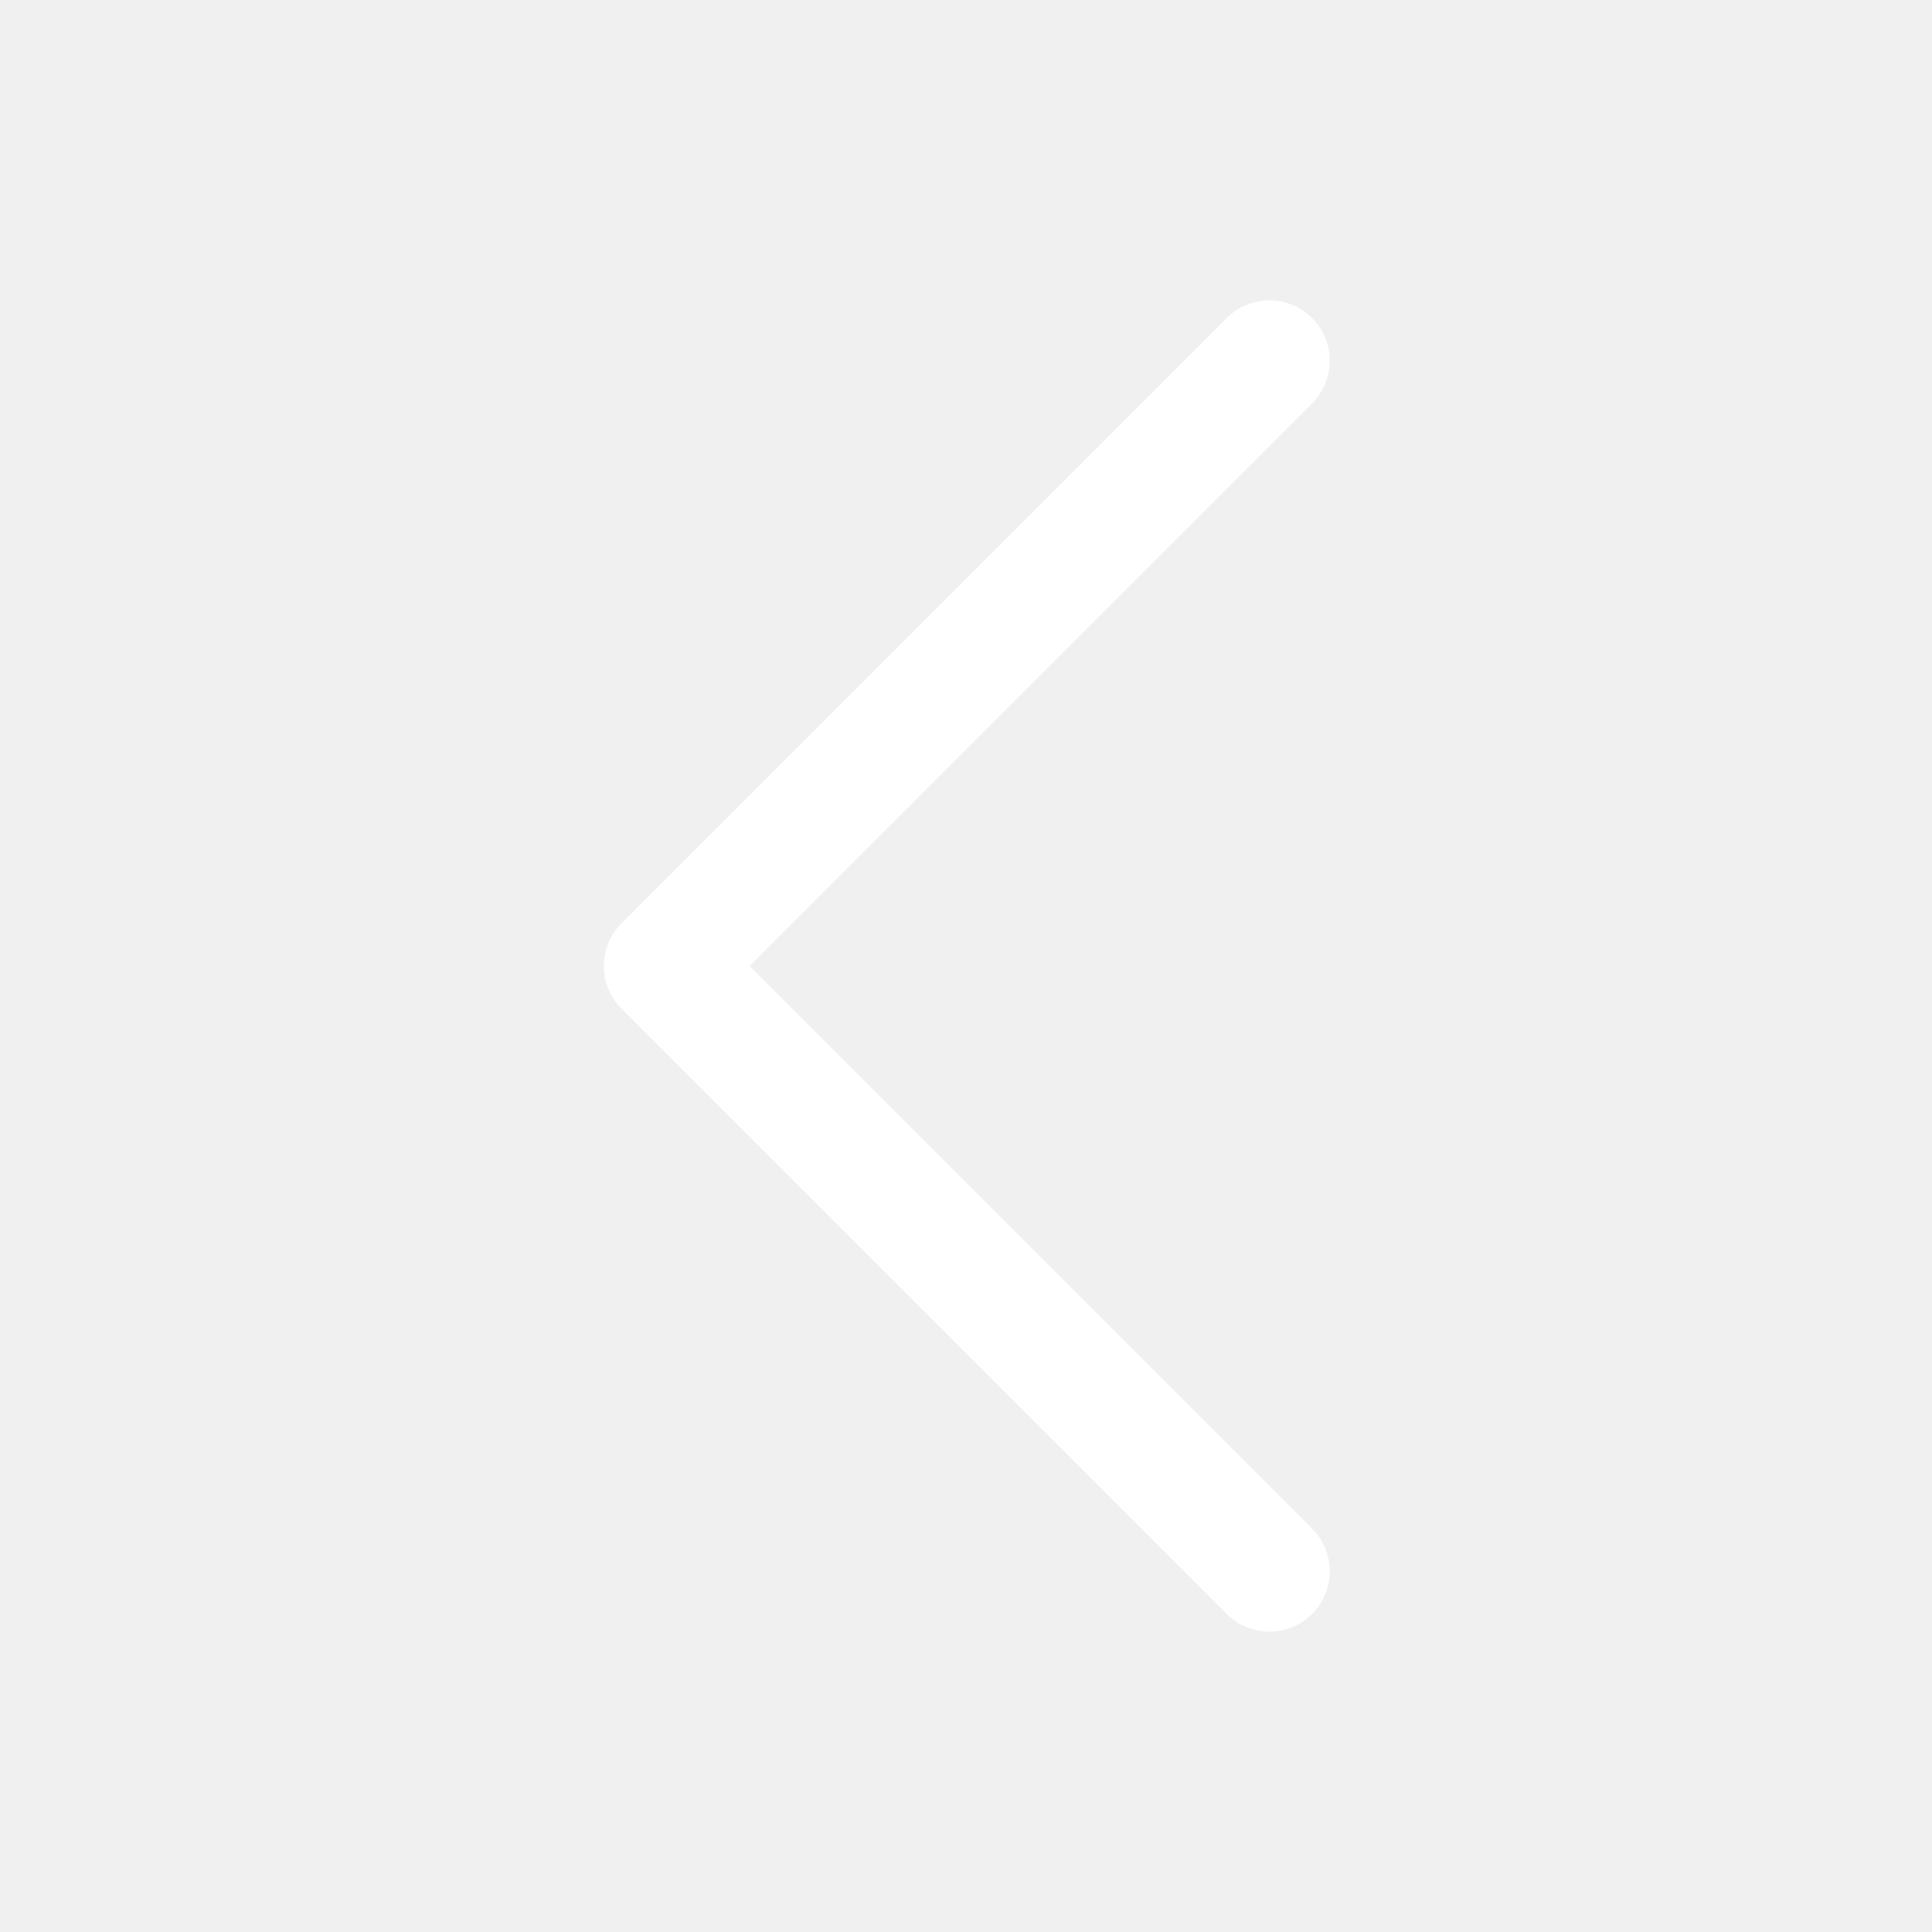
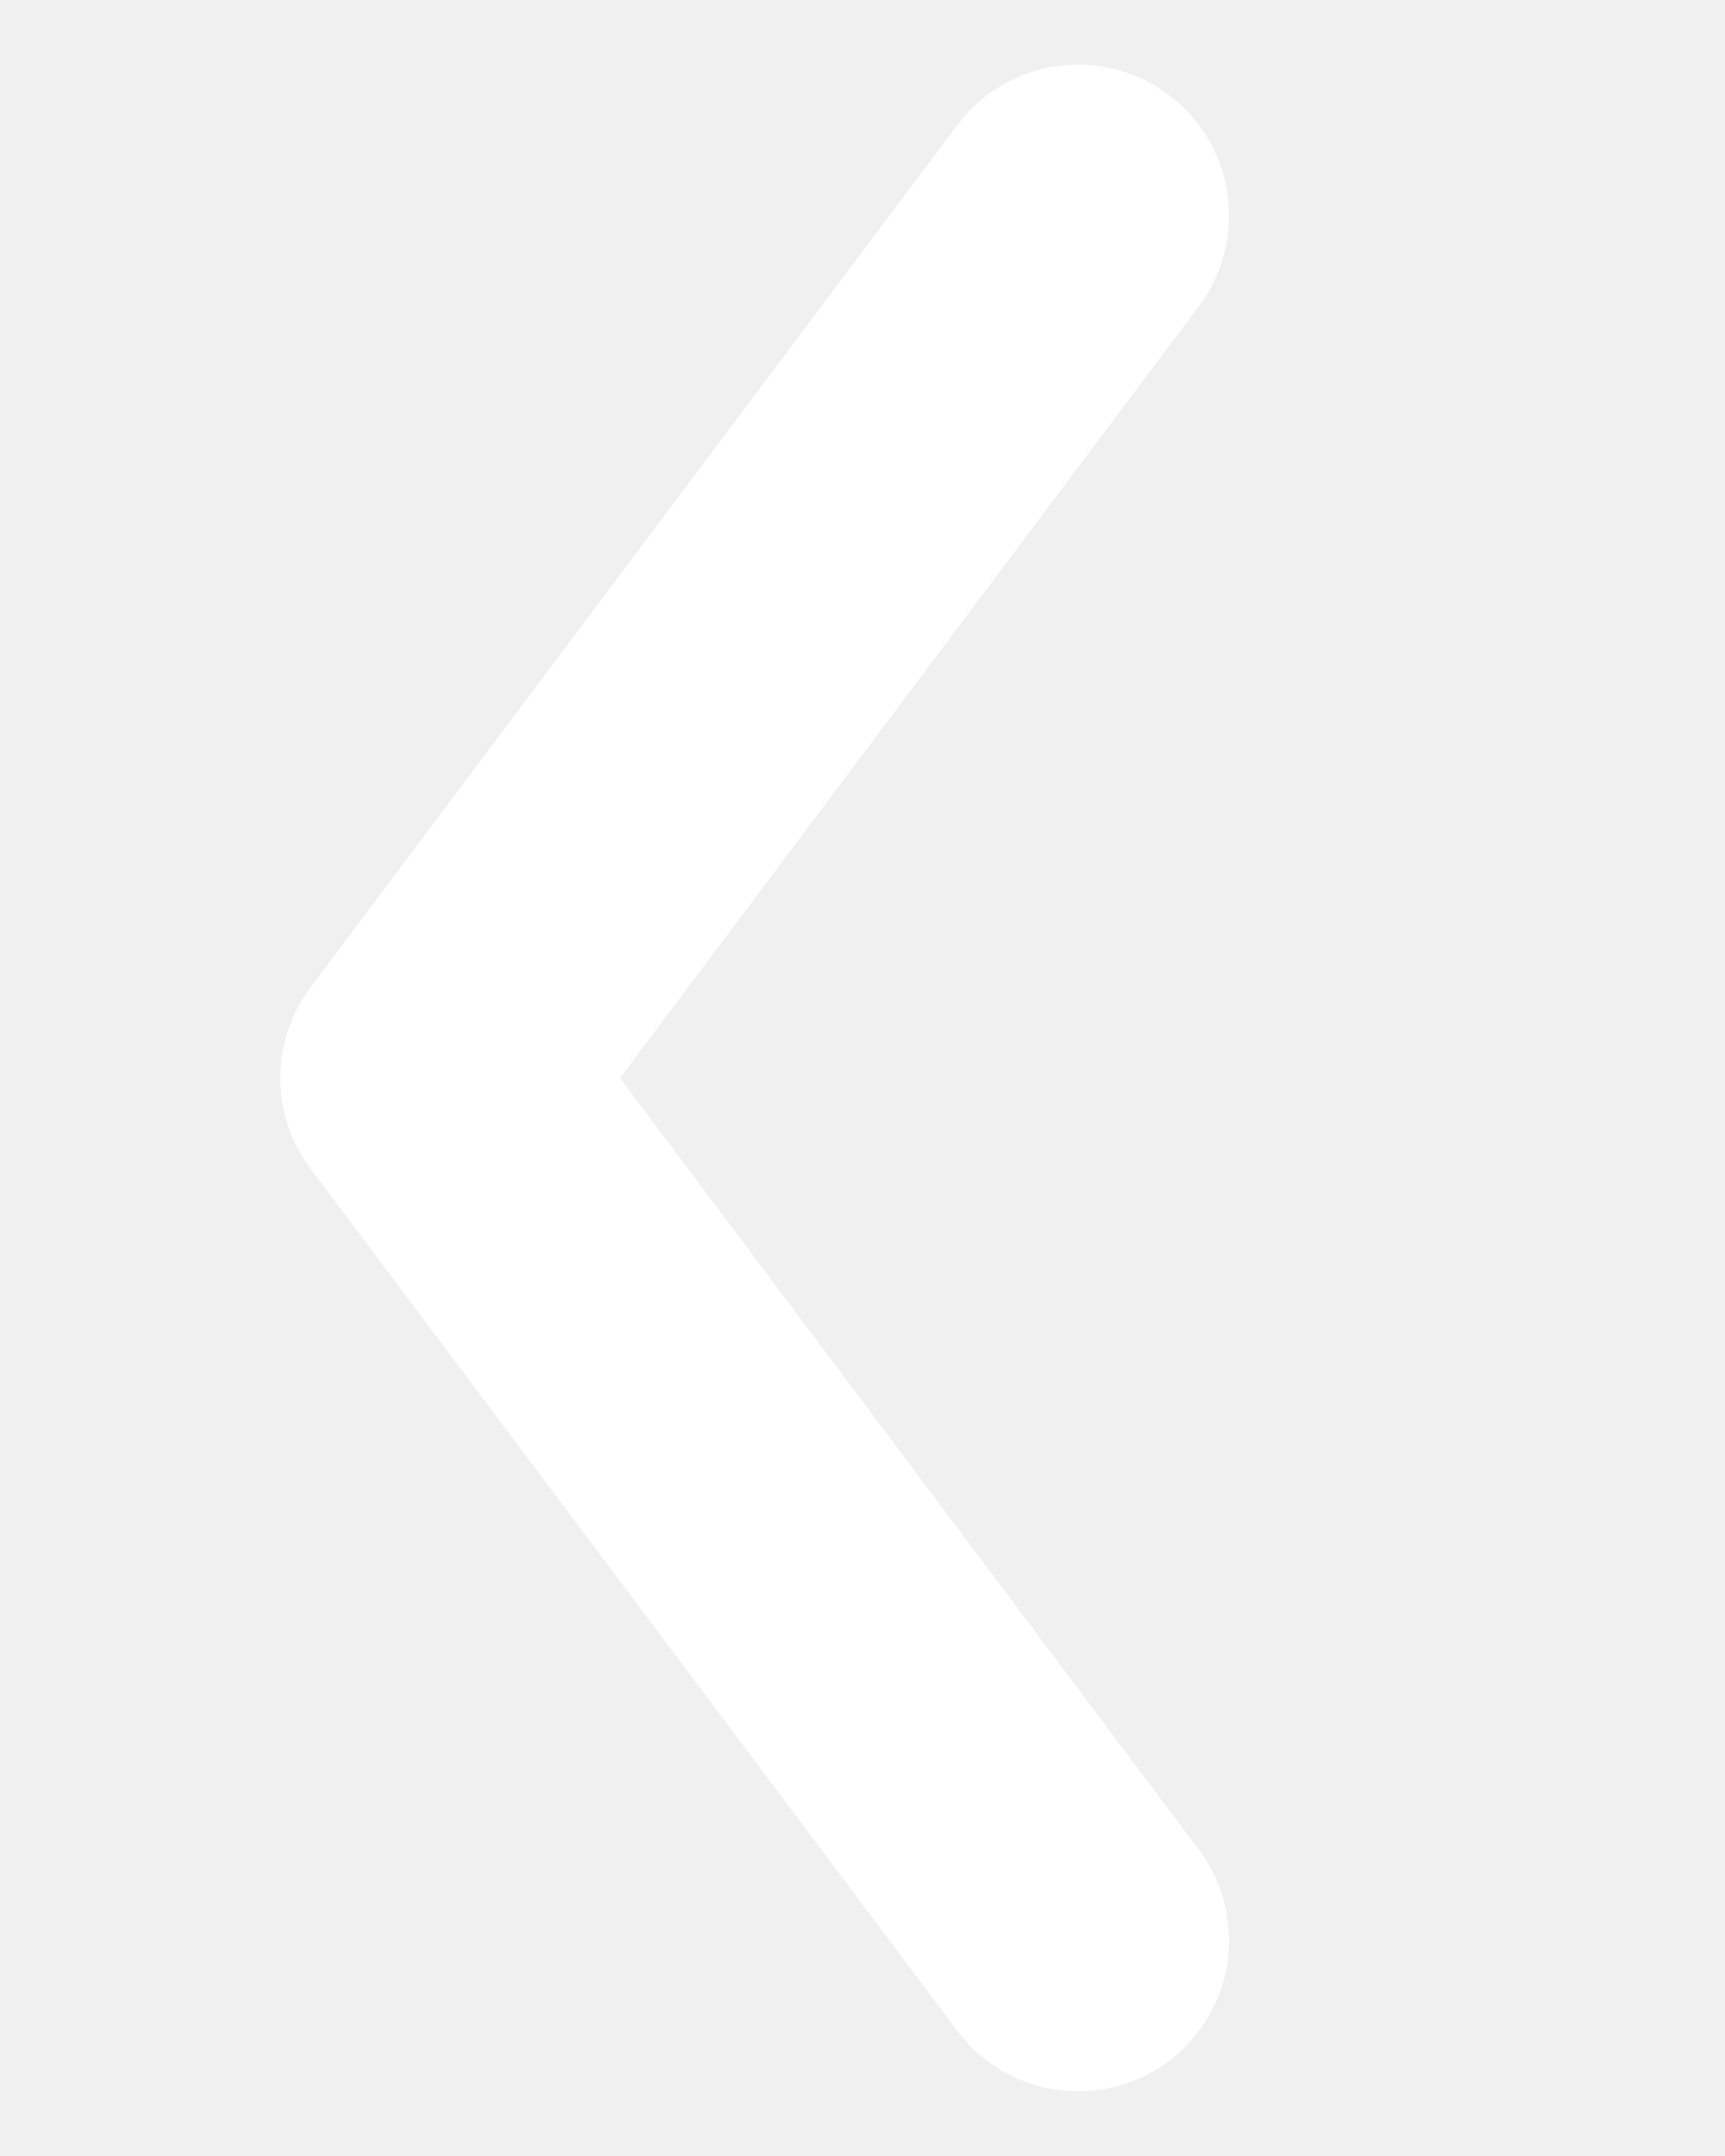
- <svg xmlns="http://www.w3.org/2000/svg" viewBox="0 0 24 24" fill="#fff" class="size-6">
-   <path fill-rule="evenodd" d="M7.72 12.53a.75.75 0 0 1 0-1.06l7.5-7.5a.75.75 0 1 1 1.06 1.06L9.31 12l6.97 6.97a.75.75 0 1 1-1.06 1.06l-7.5-7.5Z" clip-rule="evenodd" />
+ <svg xmlns="http://www.w3.org/2000/svg" viewBox="0 0 80 100" fill="#fff" width="80" height="100">
+   <path d="M50 10 L20 50 L50 90" fill="none" stroke="#fff" stroke-width="14" stroke-linecap="round" stroke-linejoin="round" />
</svg>
